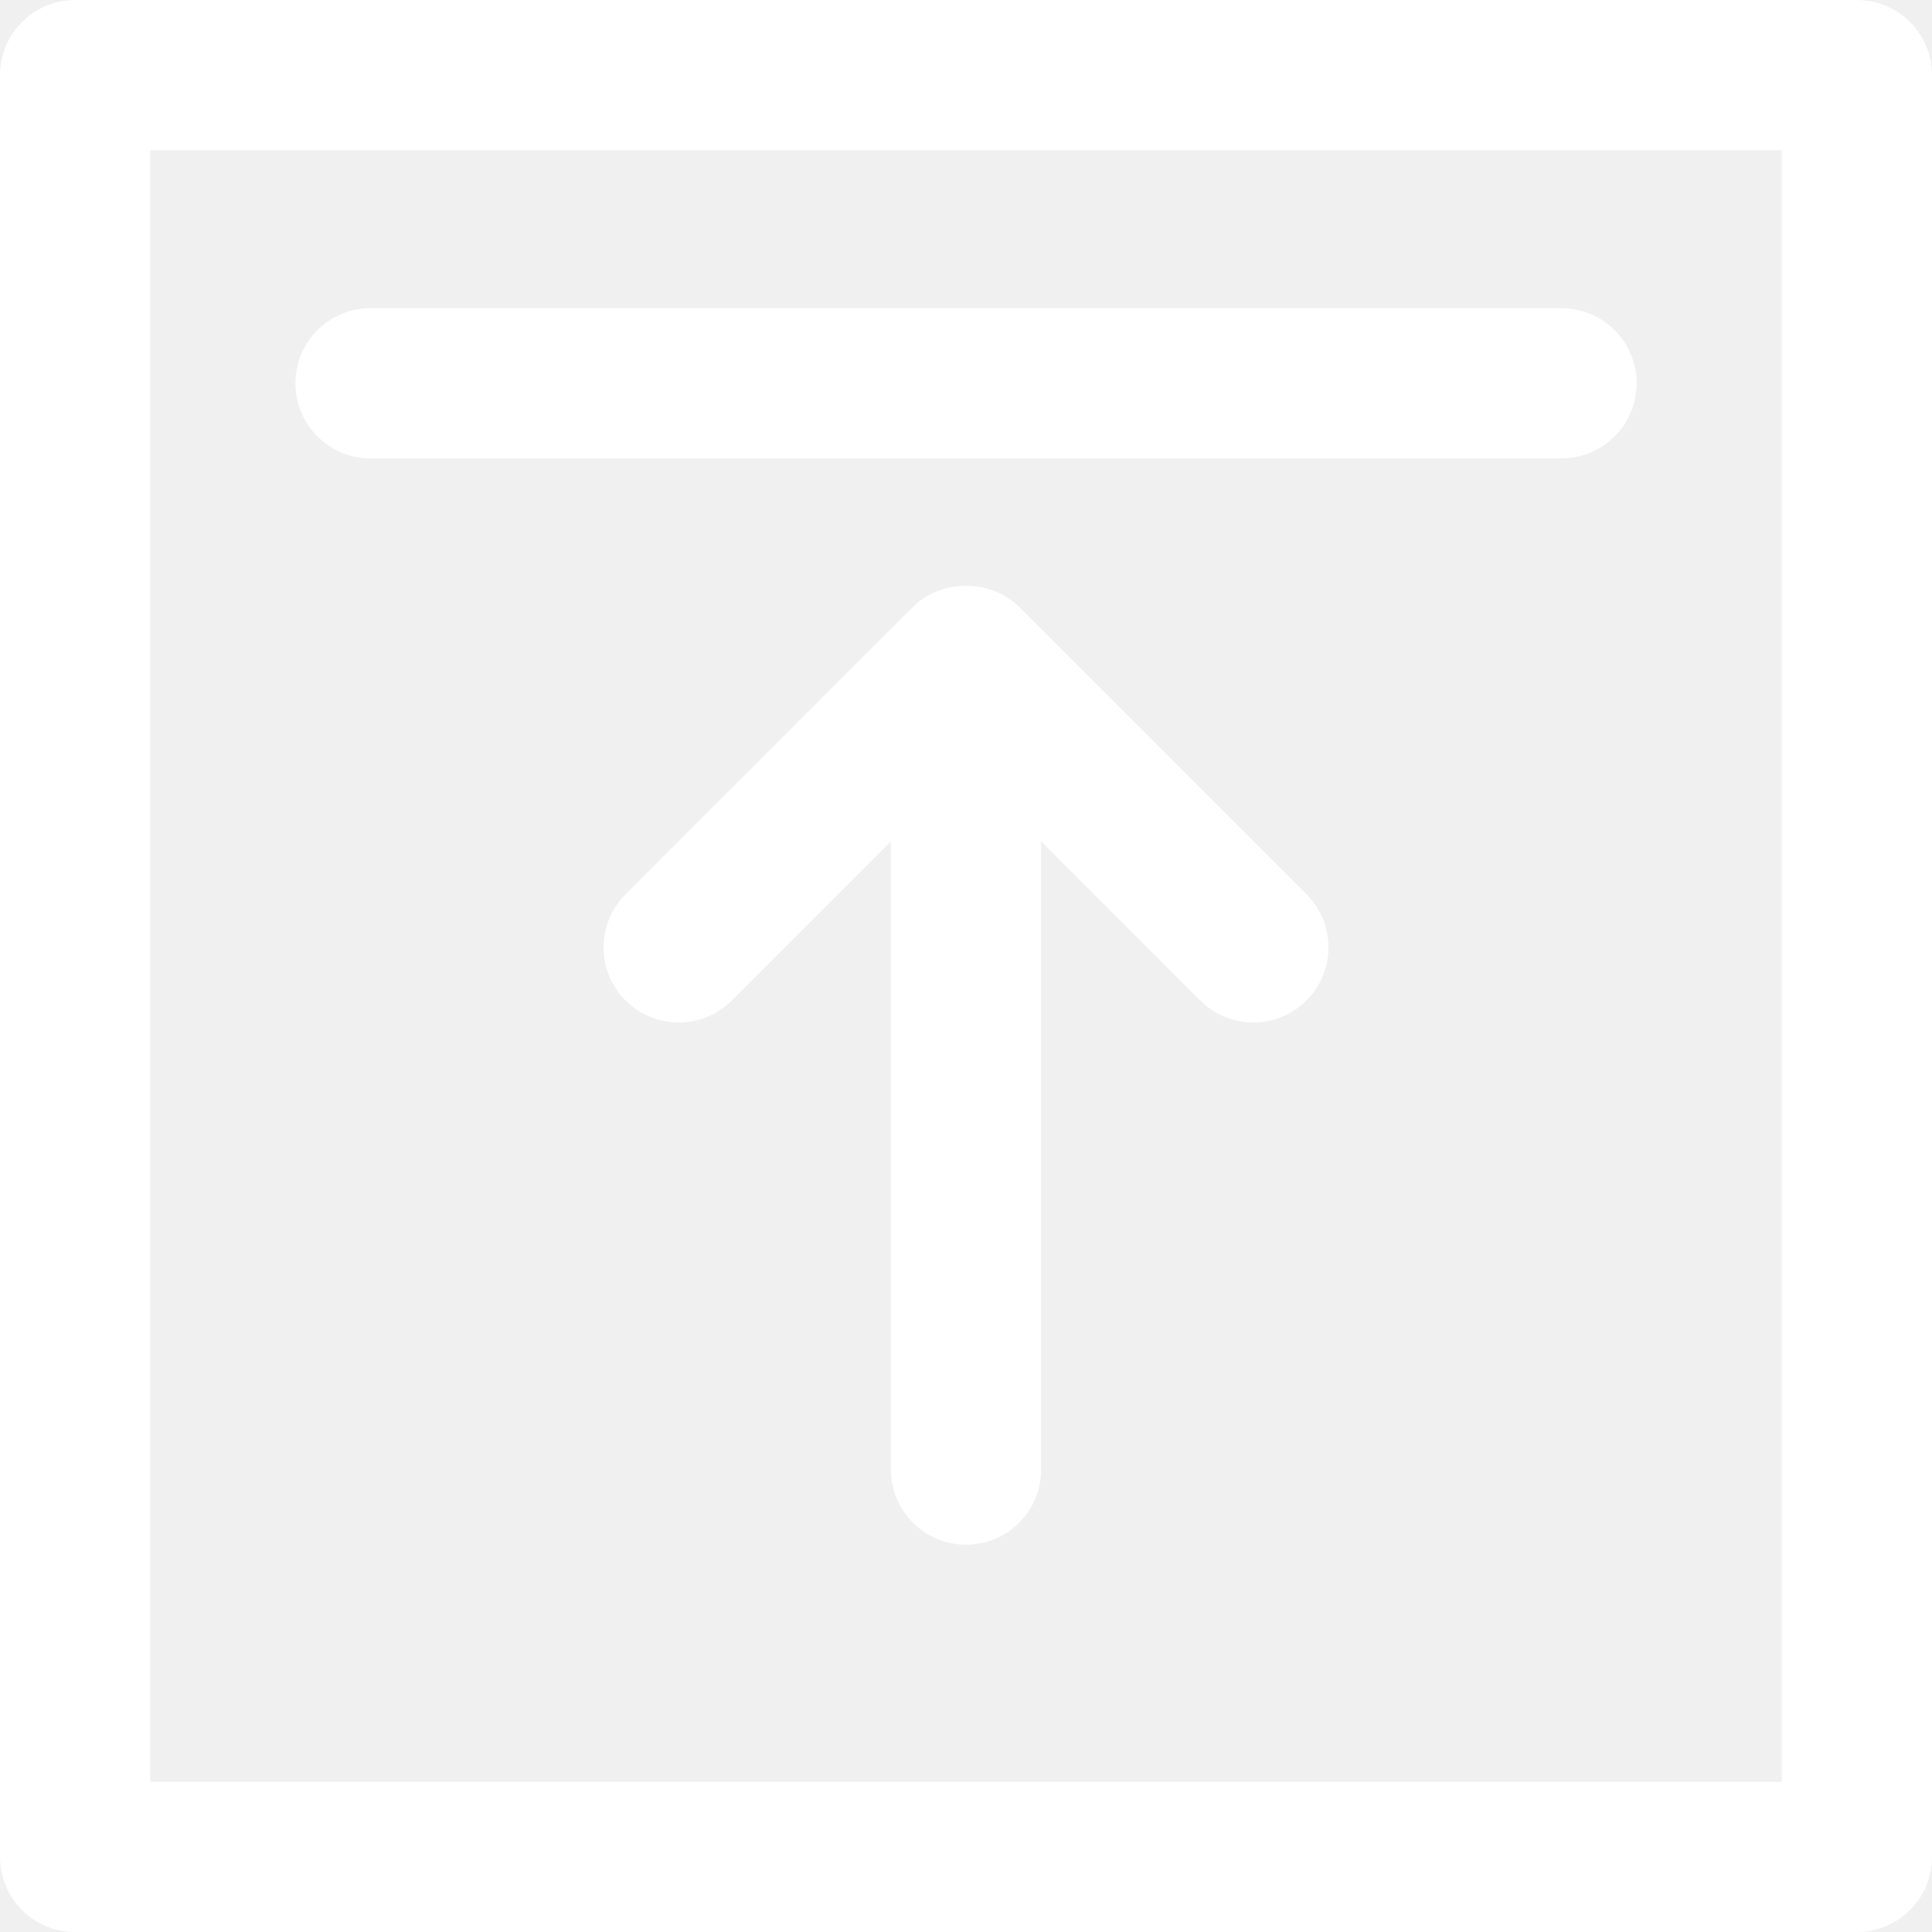
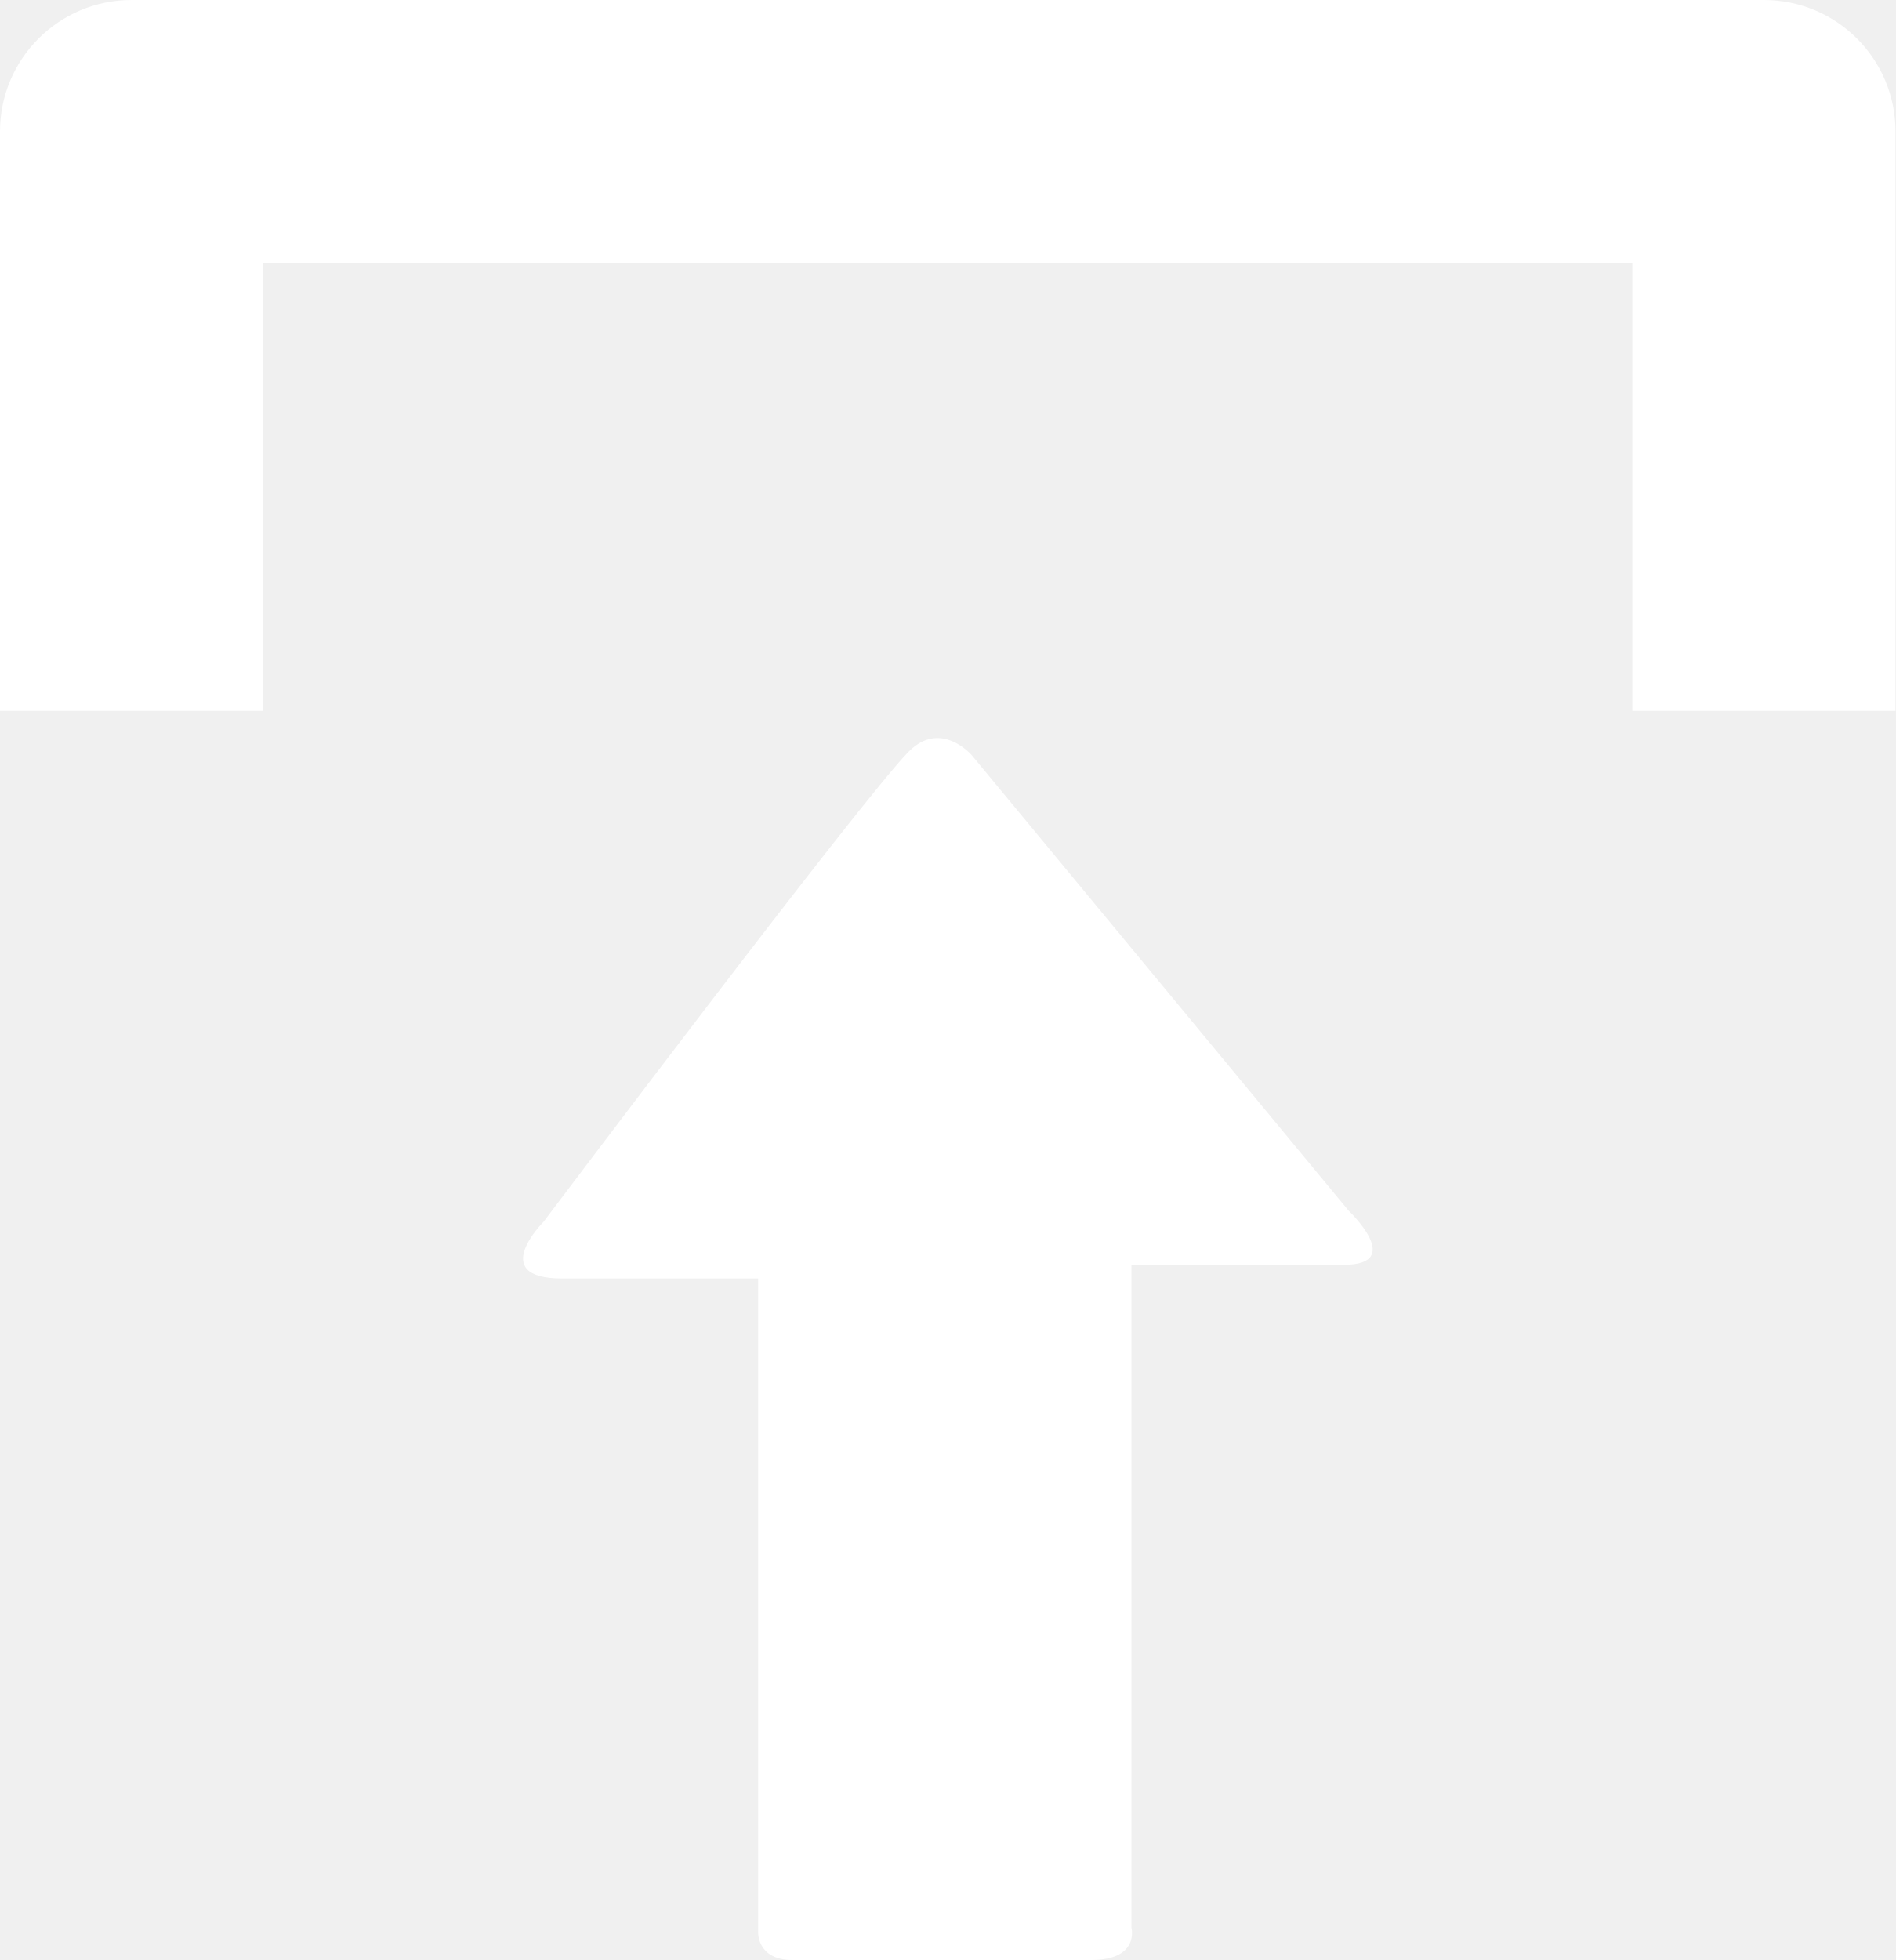
- <svg xmlns="http://www.w3.org/2000/svg" fill="#fff" version="1.1" id="Capa_1" width="800px" height="800px" viewBox="0 0 342.219 342.219" xml:space="preserve">
-   <g>
-     <g>
-       <path d="M328.914,0.002H13.305C5.957,0.002,0,5.959,0,13.307V328.91c0,7.35,5.958,13.307,13.305,13.307h315.609    c7.348,0,13.305-5.957,13.305-13.307V13.306C342.219,5.959,336.262,0.002,328.914,0.002z M315.609,315.605h-289V26.611h289    V315.605z" />
-       <path d="M180.52,107.507c-4.988-4.99-13.825-4.99-18.813,0L110.815,158.4c-5.197,5.197-5.197,13.618,0,18.814    c5.197,5.196,13.623,5.196,18.814,0l28.179-28.182v111.273c0,7.348,5.958,13.305,13.305,13.305    c7.348,0,13.305-5.957,13.305-13.305V149.033l28.184,28.182c2.596,2.6,6.002,3.898,9.406,3.898c3.402,0,6.812-1.299,9.406-3.898    c5.197-5.197,5.197-13.617,0-18.814L180.52,107.507z" />
-       <path d="M65.629,81.195h210.963c7.348,0,13.305-5.957,13.305-13.305c0-7.348-5.957-13.305-13.305-13.305H65.629    c-7.348,0-13.305,5.957-13.305,13.305C52.324,75.238,58.281,81.195,65.629,81.195z" />
-     </g>
+ <svg xmlns="http://www.w3.org/2000/svg" fill="#FFF" height="800" width="773.874" version="1.1" id="Capa_1" viewBox="0 0 28.999 29.978" xml:space="preserve">
+   <defs id="defs41" />
+   <g id="g36" transform="rotate(180,14.744,14.989)">
+     <path d="m 25.462,19.105 v 6.848 H 4.515 V 19.105 H 0.489 v 8.861 c 0,1.111 0.9,2.012 2.016,2.012 h 24.967 c 1.115,0 2.016,-0.9 2.016,-2.012 v -8.861 z" id="path2" />
+     <path d="M 14.62,18.426 8.856,11.461 c 0,0 -0.877,-0.828 0.074,-0.828 0.951,0 3.248,0 3.248,0 0,0 0,-0.557 0,-1.416 0,-2.449 0,-6.906 0,-8.723 0,0 -0.129,-0.494 0.615,-0.494 0.75,0 4.035,0 4.572,0 0.536,0 0.524,0.416 0.524,0.416 0,1.762 0,6.373 0,8.742 0,0.768 0,1.266 0,1.266 0,0 1.842,0 2.998,0 1.154,0 0.285,0.867 0.285,0.867 0,0 -4.904,6.51 -5.588,7.193 -0.492,0.495 -0.964,-0.058 -0.964,-0.058 z" id="path4" />
+     <g id="g6">
+ 	</g>
+     <g id="g8">
+ 	</g>
+     <g id="g10">
+ 	</g>
+     <g id="g12">
+ 	</g>
+     <g id="g14">
+ 	</g>
+     <g id="g16">
+ 	</g>
+     <g id="g18">
+ 	</g>
+     <g id="g20">
+ 	</g>
+     <g id="g22">
+ 	</g>
+     <g id="g24">
+ 	</g>
+     <g id="g26">
+ 	</g>
+     <g id="g28">
+ 	</g>
+     <g id="g30">
+ 	</g>
+     <g id="g32">
+ 	</g>
+     <g id="g34">
+ 	</g>
  </g>
</svg>
